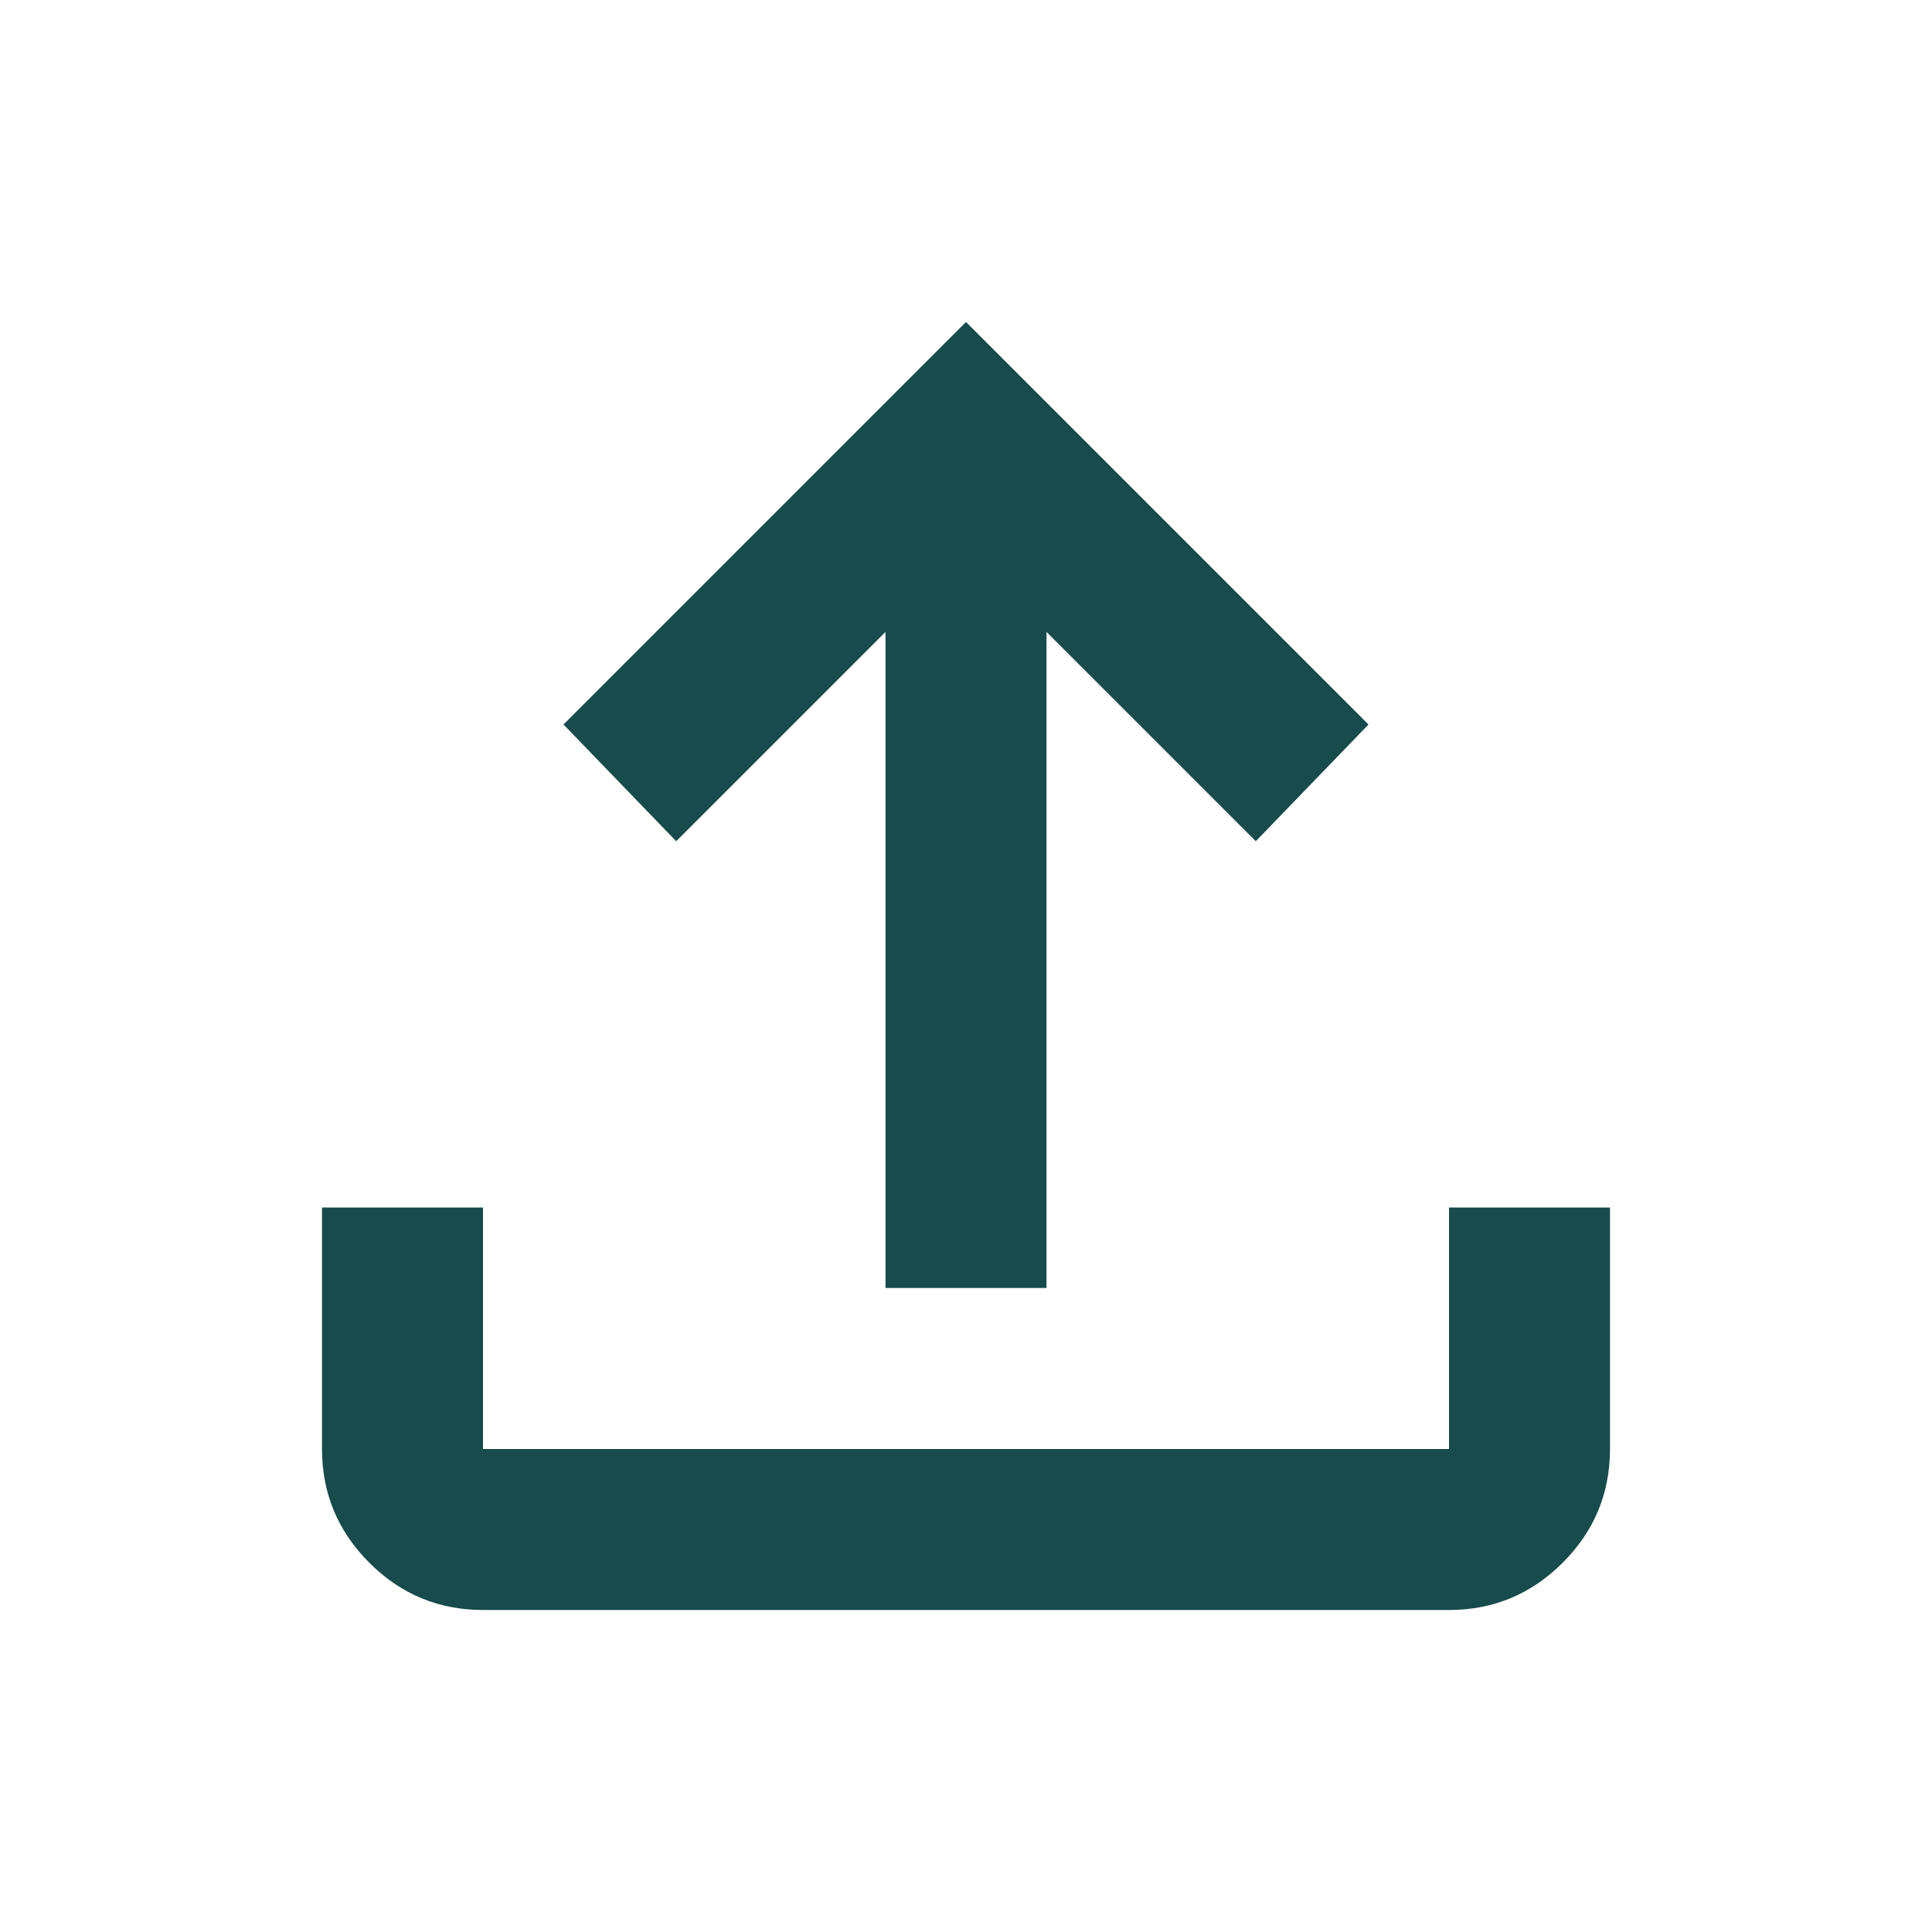
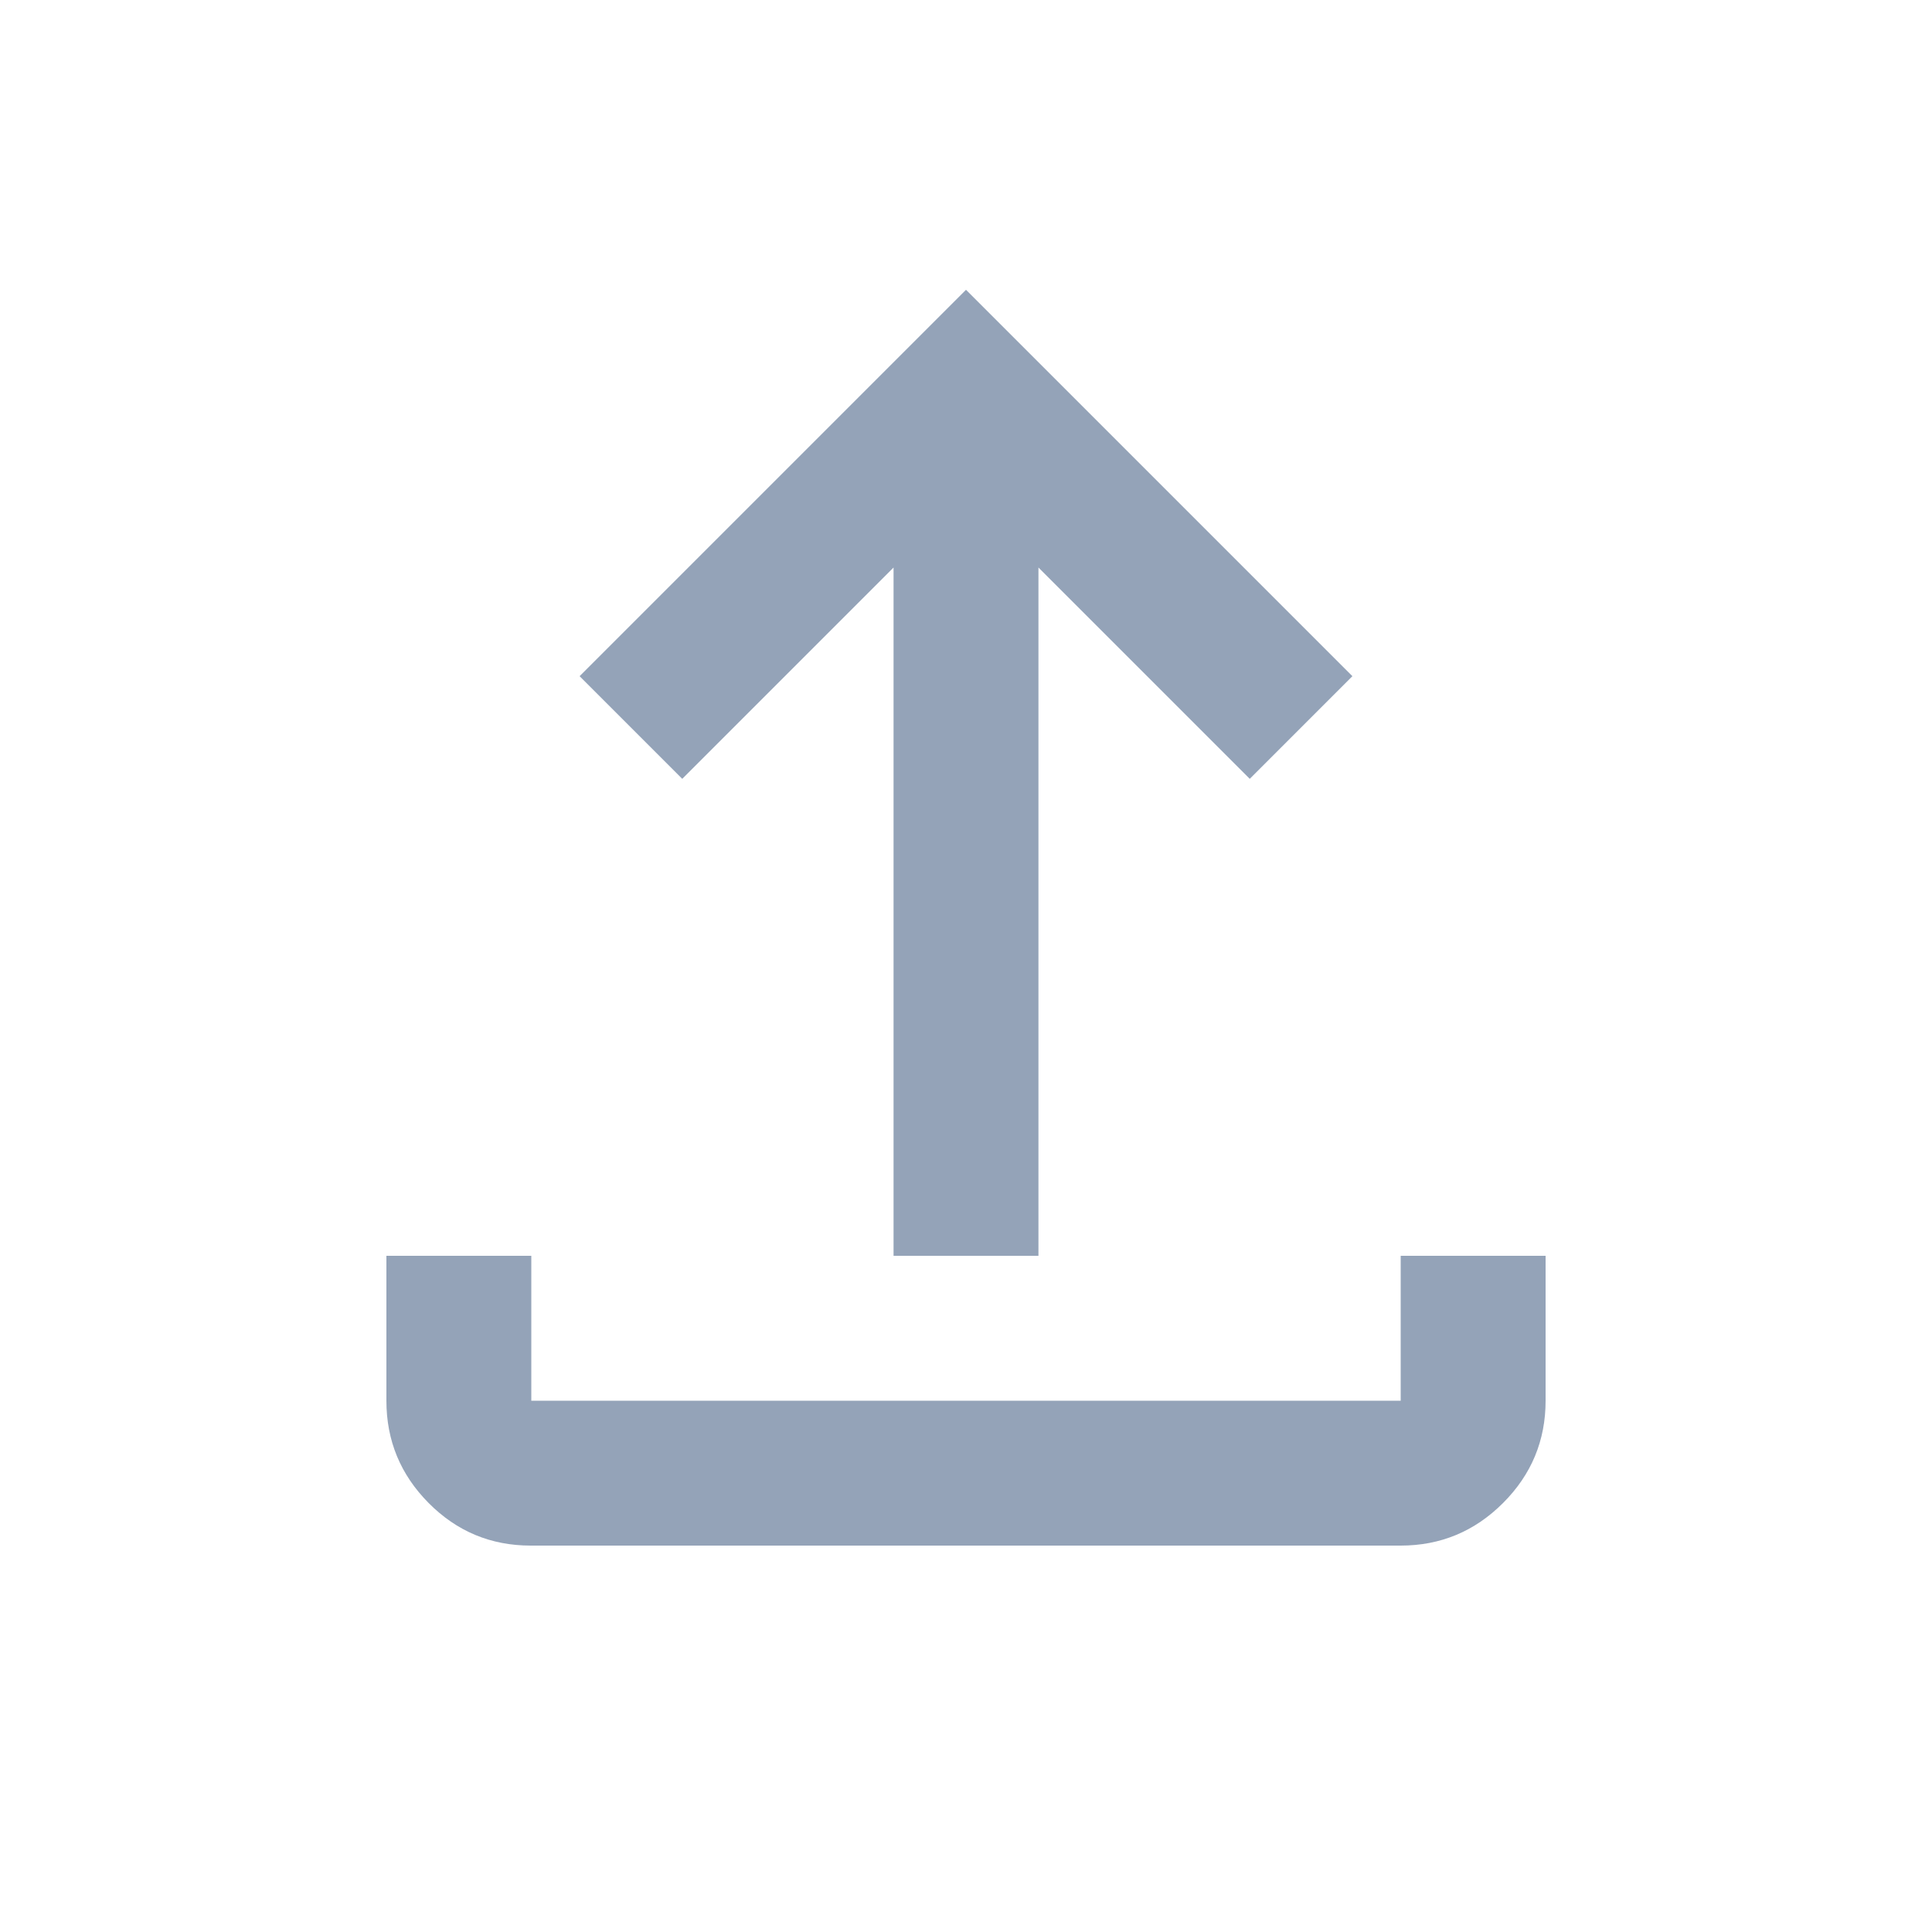
- <svg xmlns="http://www.w3.org/2000/svg" height="24px" viewBox="0 -960 960 960" width="24px" fill="#174B4C">
-   <path d="M440-320v-326L336-542l-56-58 200-200 200 200-56 58-104-104v326h-80ZM240-160q-33 0-56.5-23.5T160-240v-120h80v120h480v-120h80v120q0 33-23.5 56.5T720-160H240Z" />
+ <svg xmlns="http://www.w3.org/2000/svg" height="20px" viewBox="0 -960 960 960" width="20px" fill="#94a3b8">
+   <path d="M444-336v-342L339-573l-51-51 192-192 192 192-51 51-105-105v342h-72ZM263.72-192Q234-192 213-213.15T192-264v-72h72v72h432v-72h72v72q0 29.7-21.16 50.85Q725.68-192 695.96-192H263.72Z" />
</svg>
